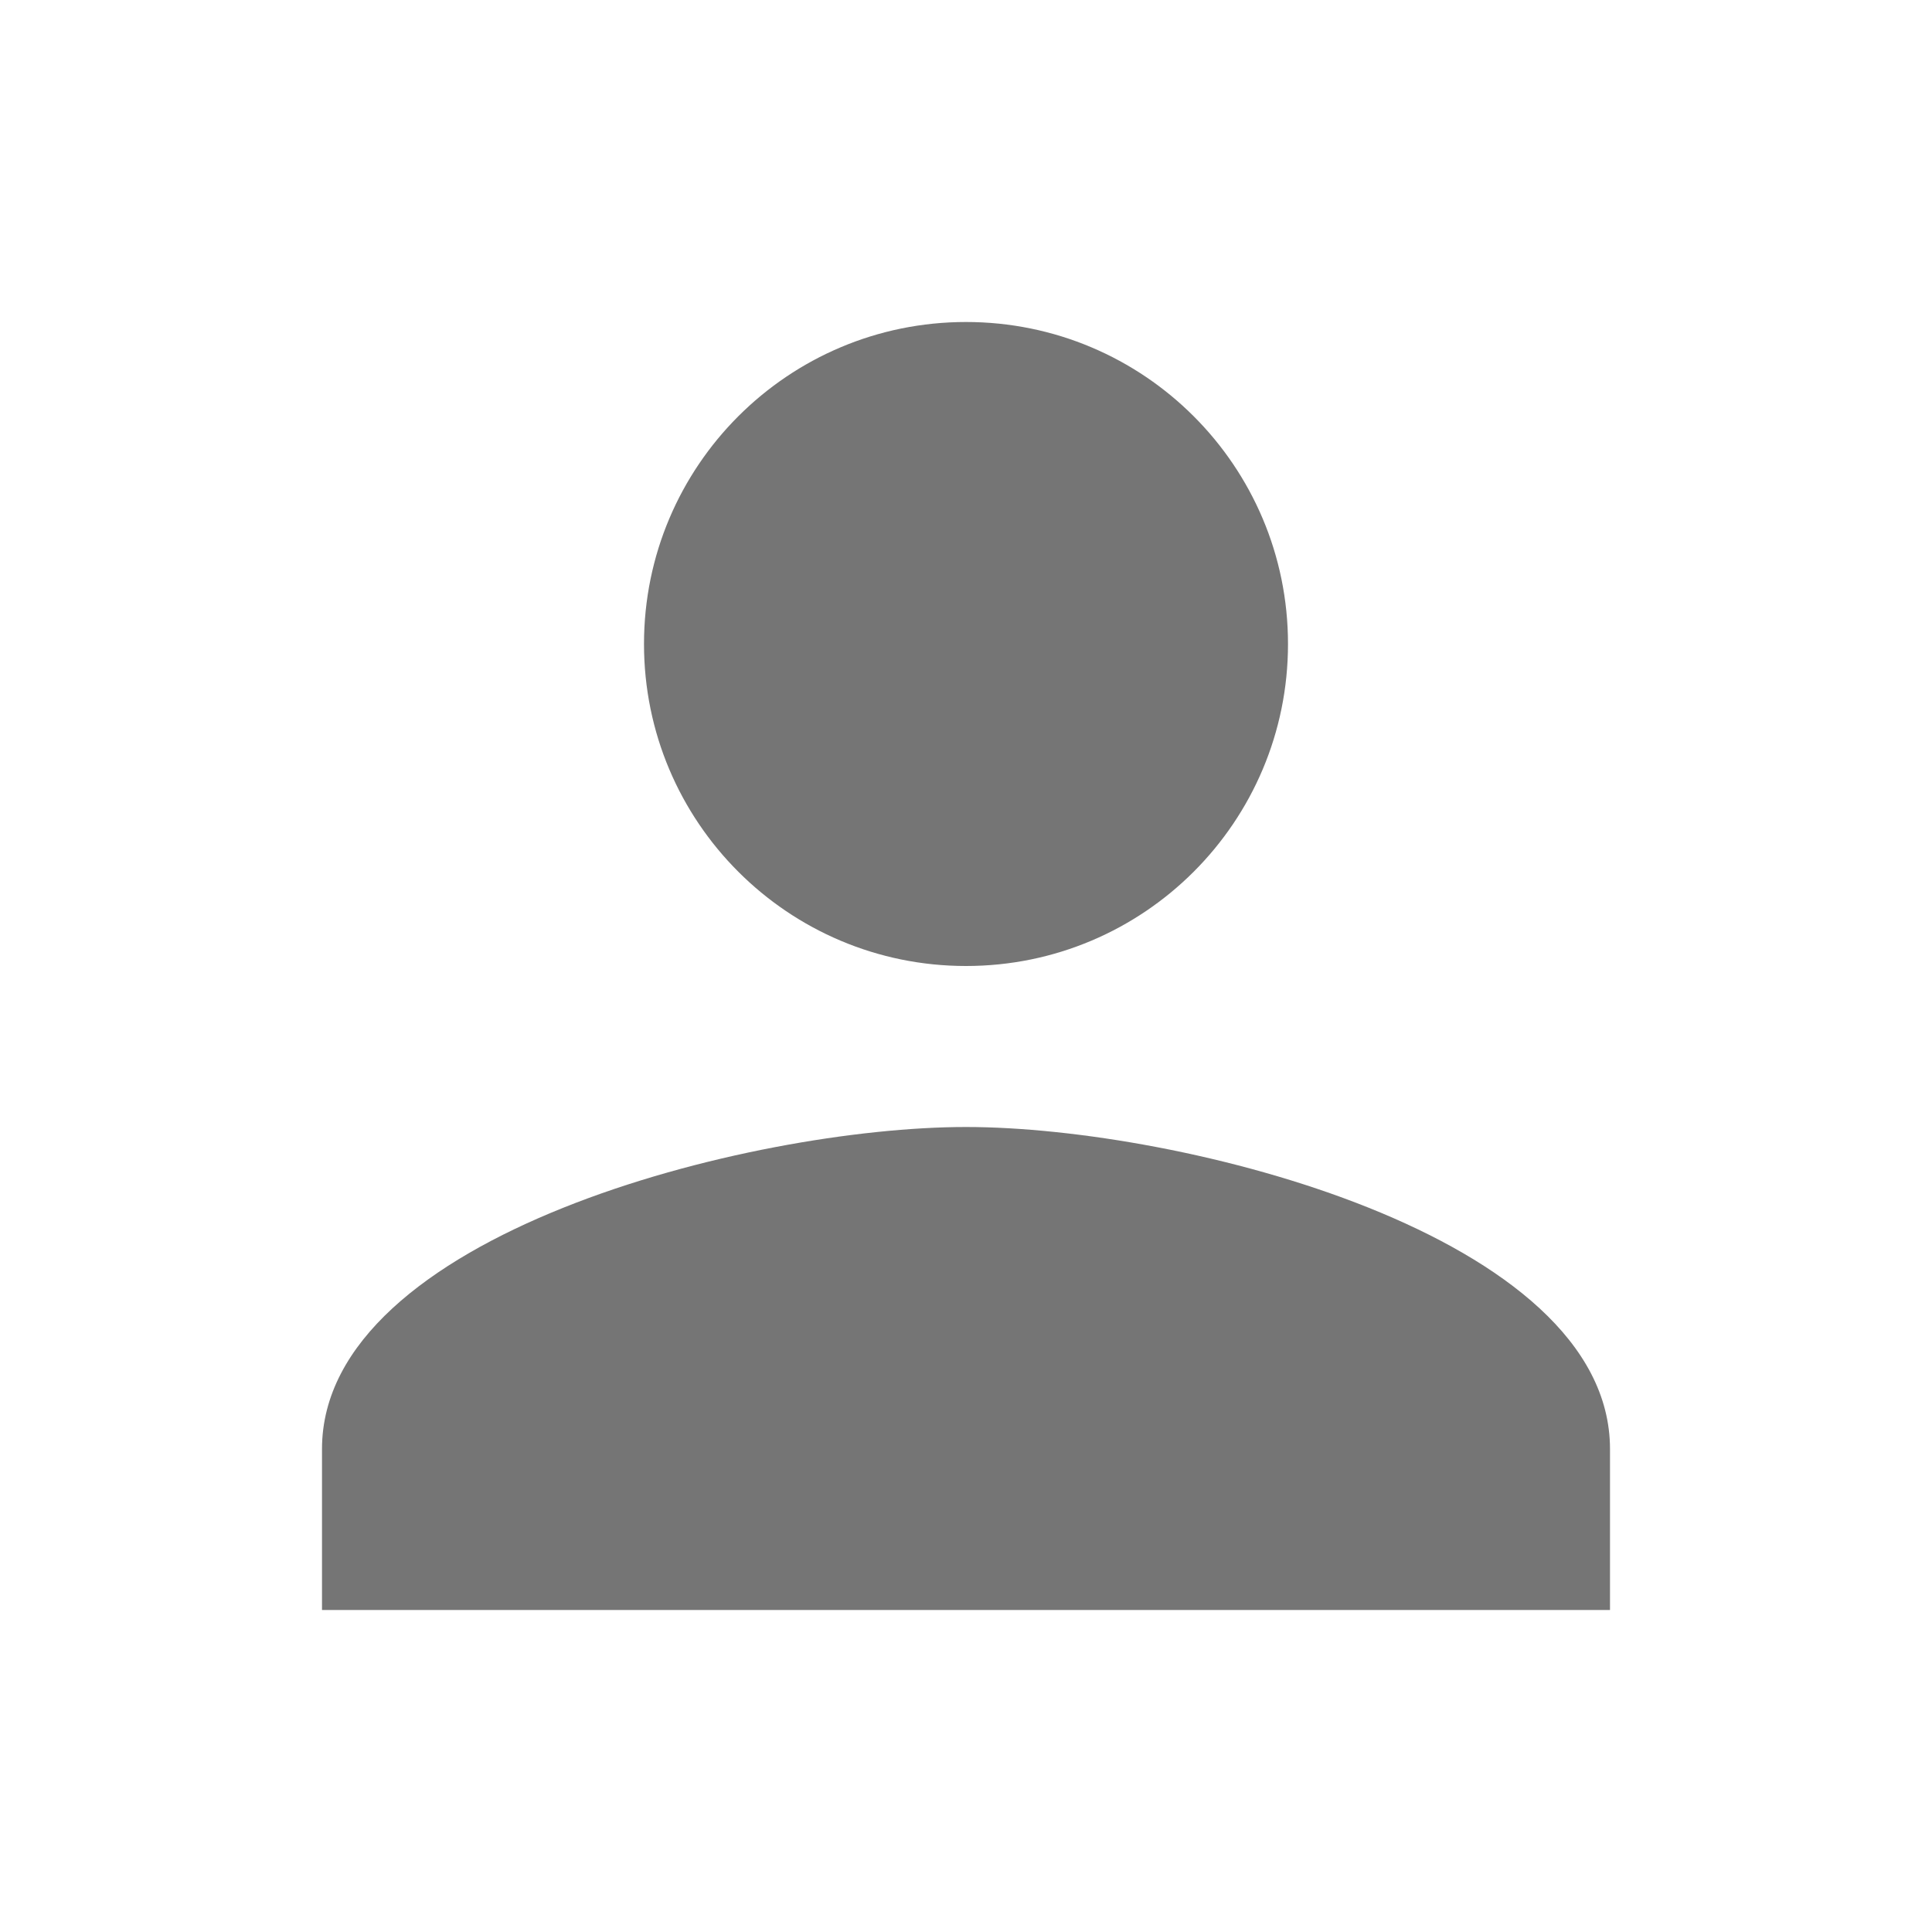
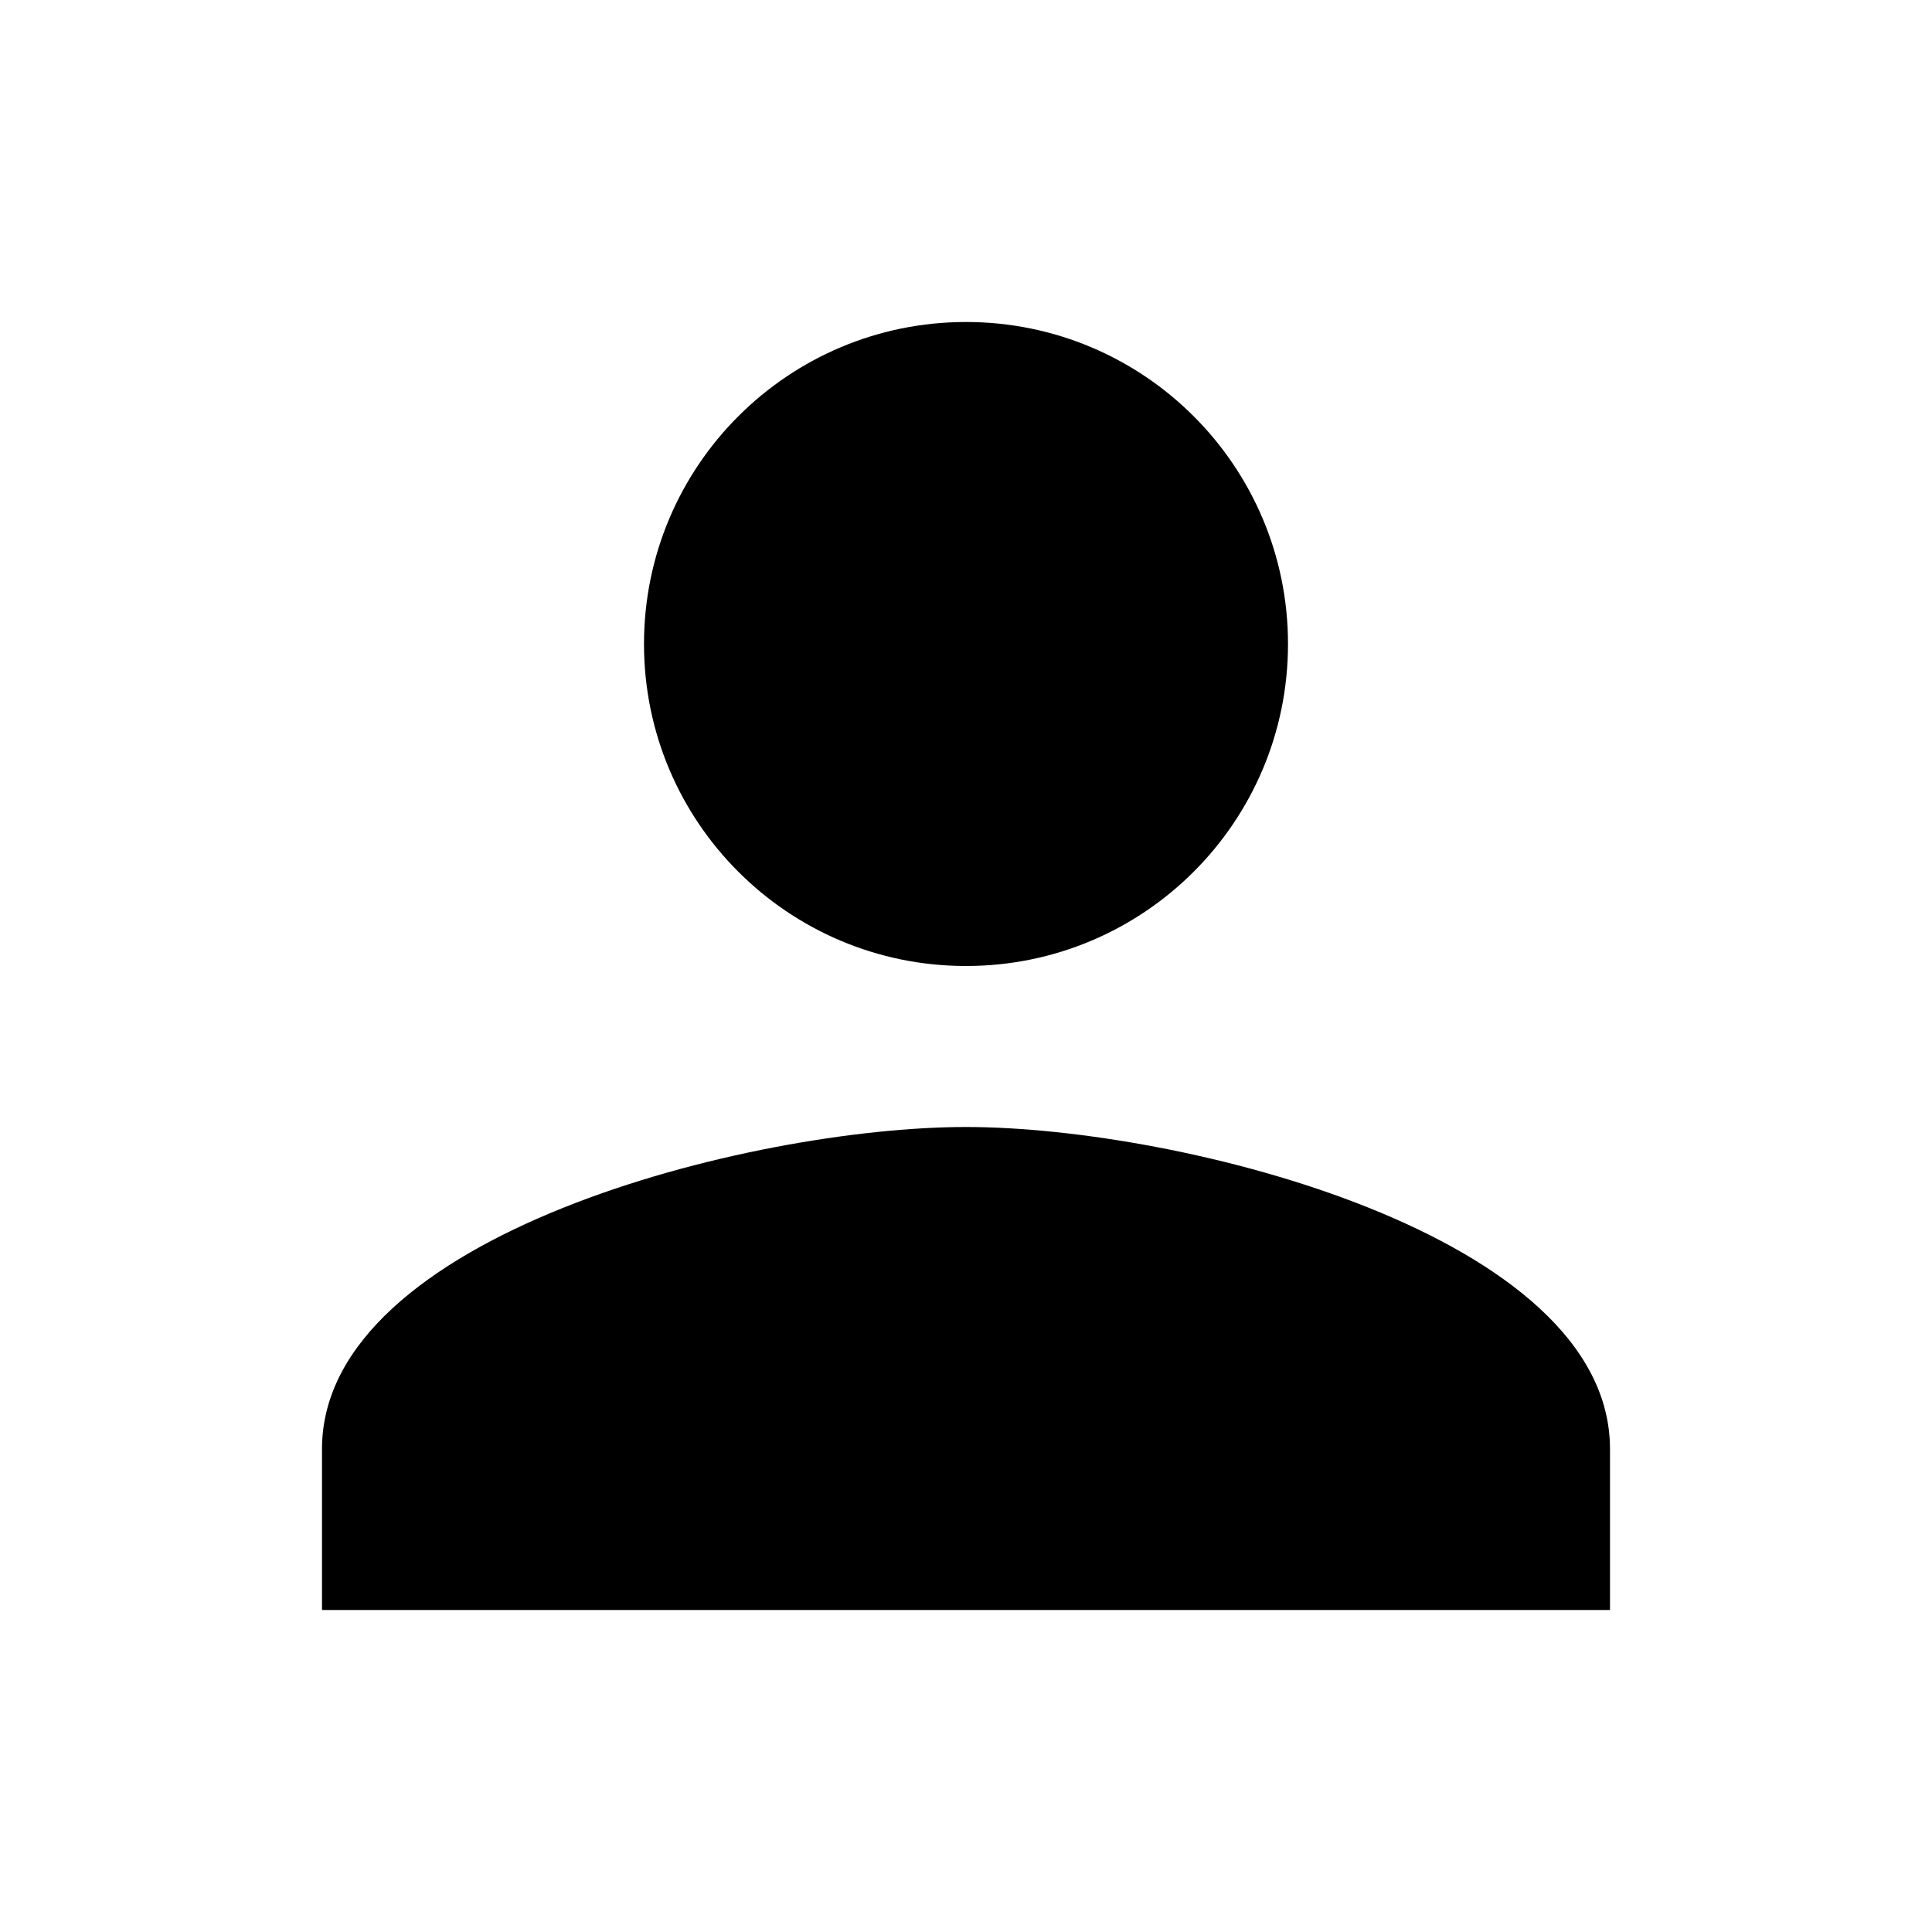
<svg xmlns="http://www.w3.org/2000/svg" width="24" height="24" viewBox="0 0 24 24" fill="none">
-   <path d="M12 12C14.21 12 16 10.21 16 8C16 5.79 14.21 4 12 4C9.79 4 8 5.79 8 8C8 10.21 9.79 12 12 12ZM12 14C9.33 14 4 15.34 4 18V20H20V18C20 15.34 14.67 14 12 14Z" fill="currentColor" fill-opacity="0.54" />
+   <path d="M12 12C14.21 12 16 10.21 16 8C16 5.79 14.21 4 12 4C9.79 4 8 5.79 8 8C8 10.21 9.79 12 12 12ZM12 14C9.33 14 4 15.34 4 18V20H20V18C20 15.34 14.67 14 12 14Z" fill="currentColor" />
</svg>
